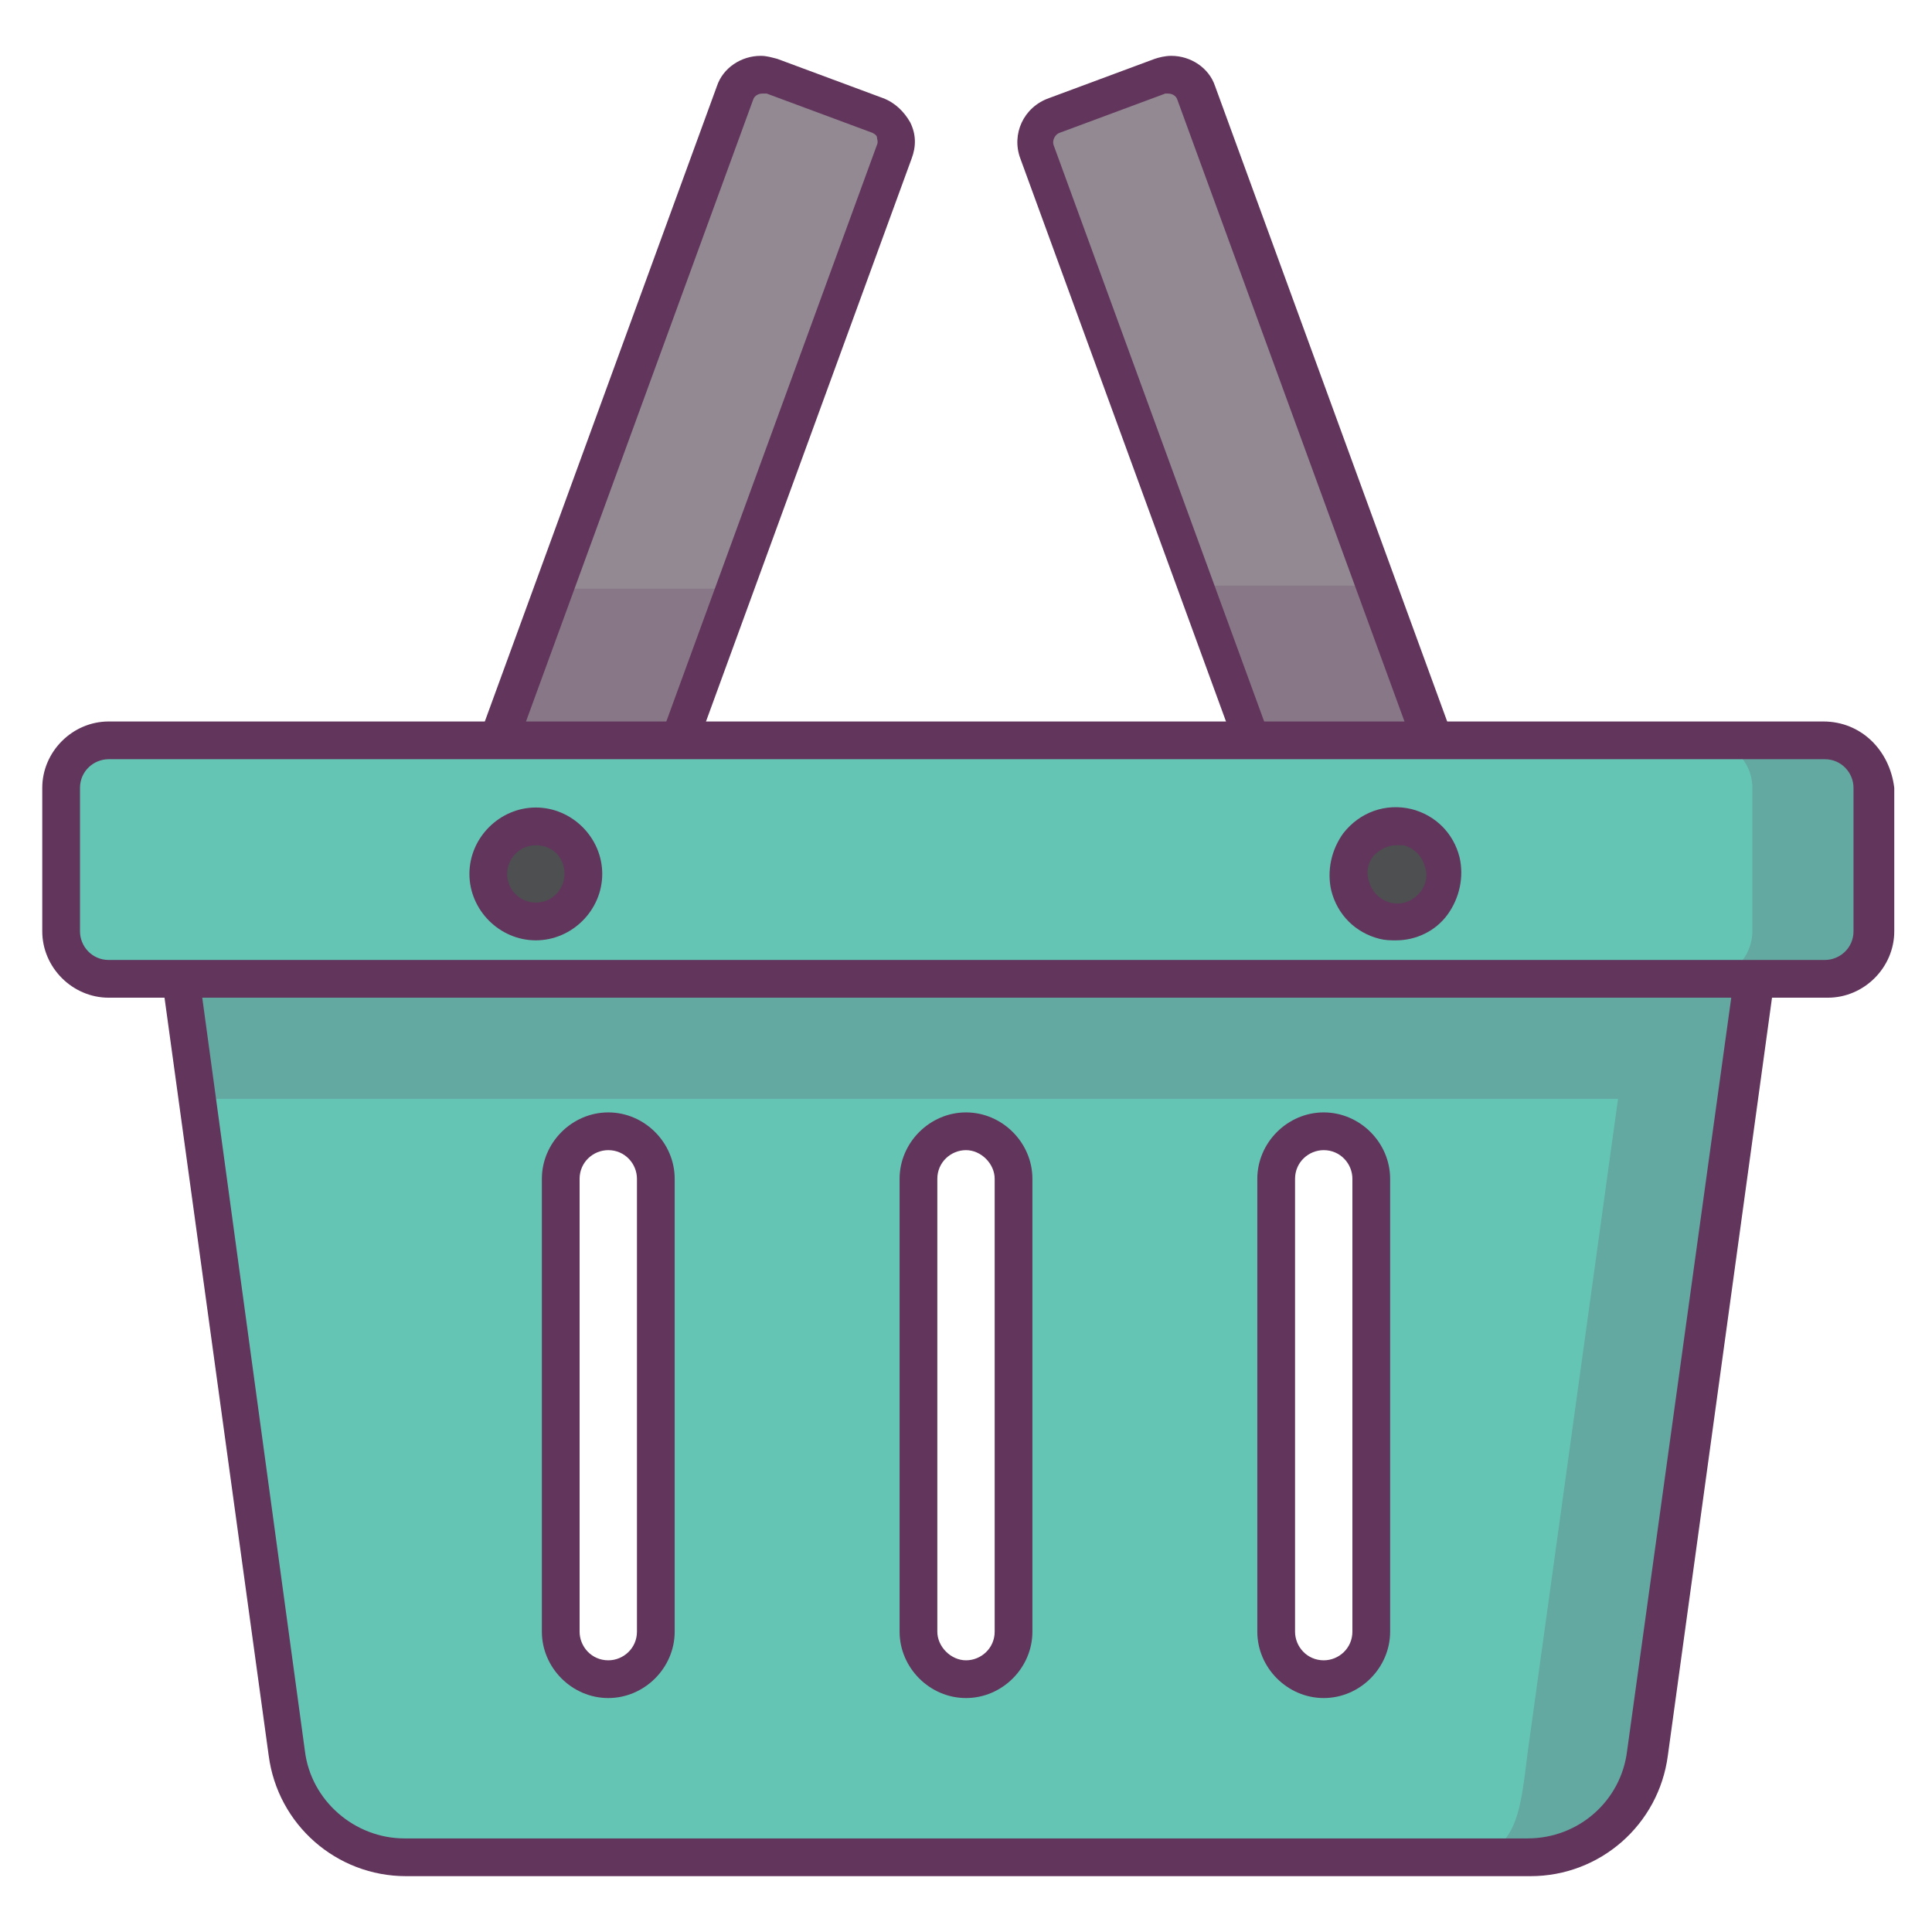
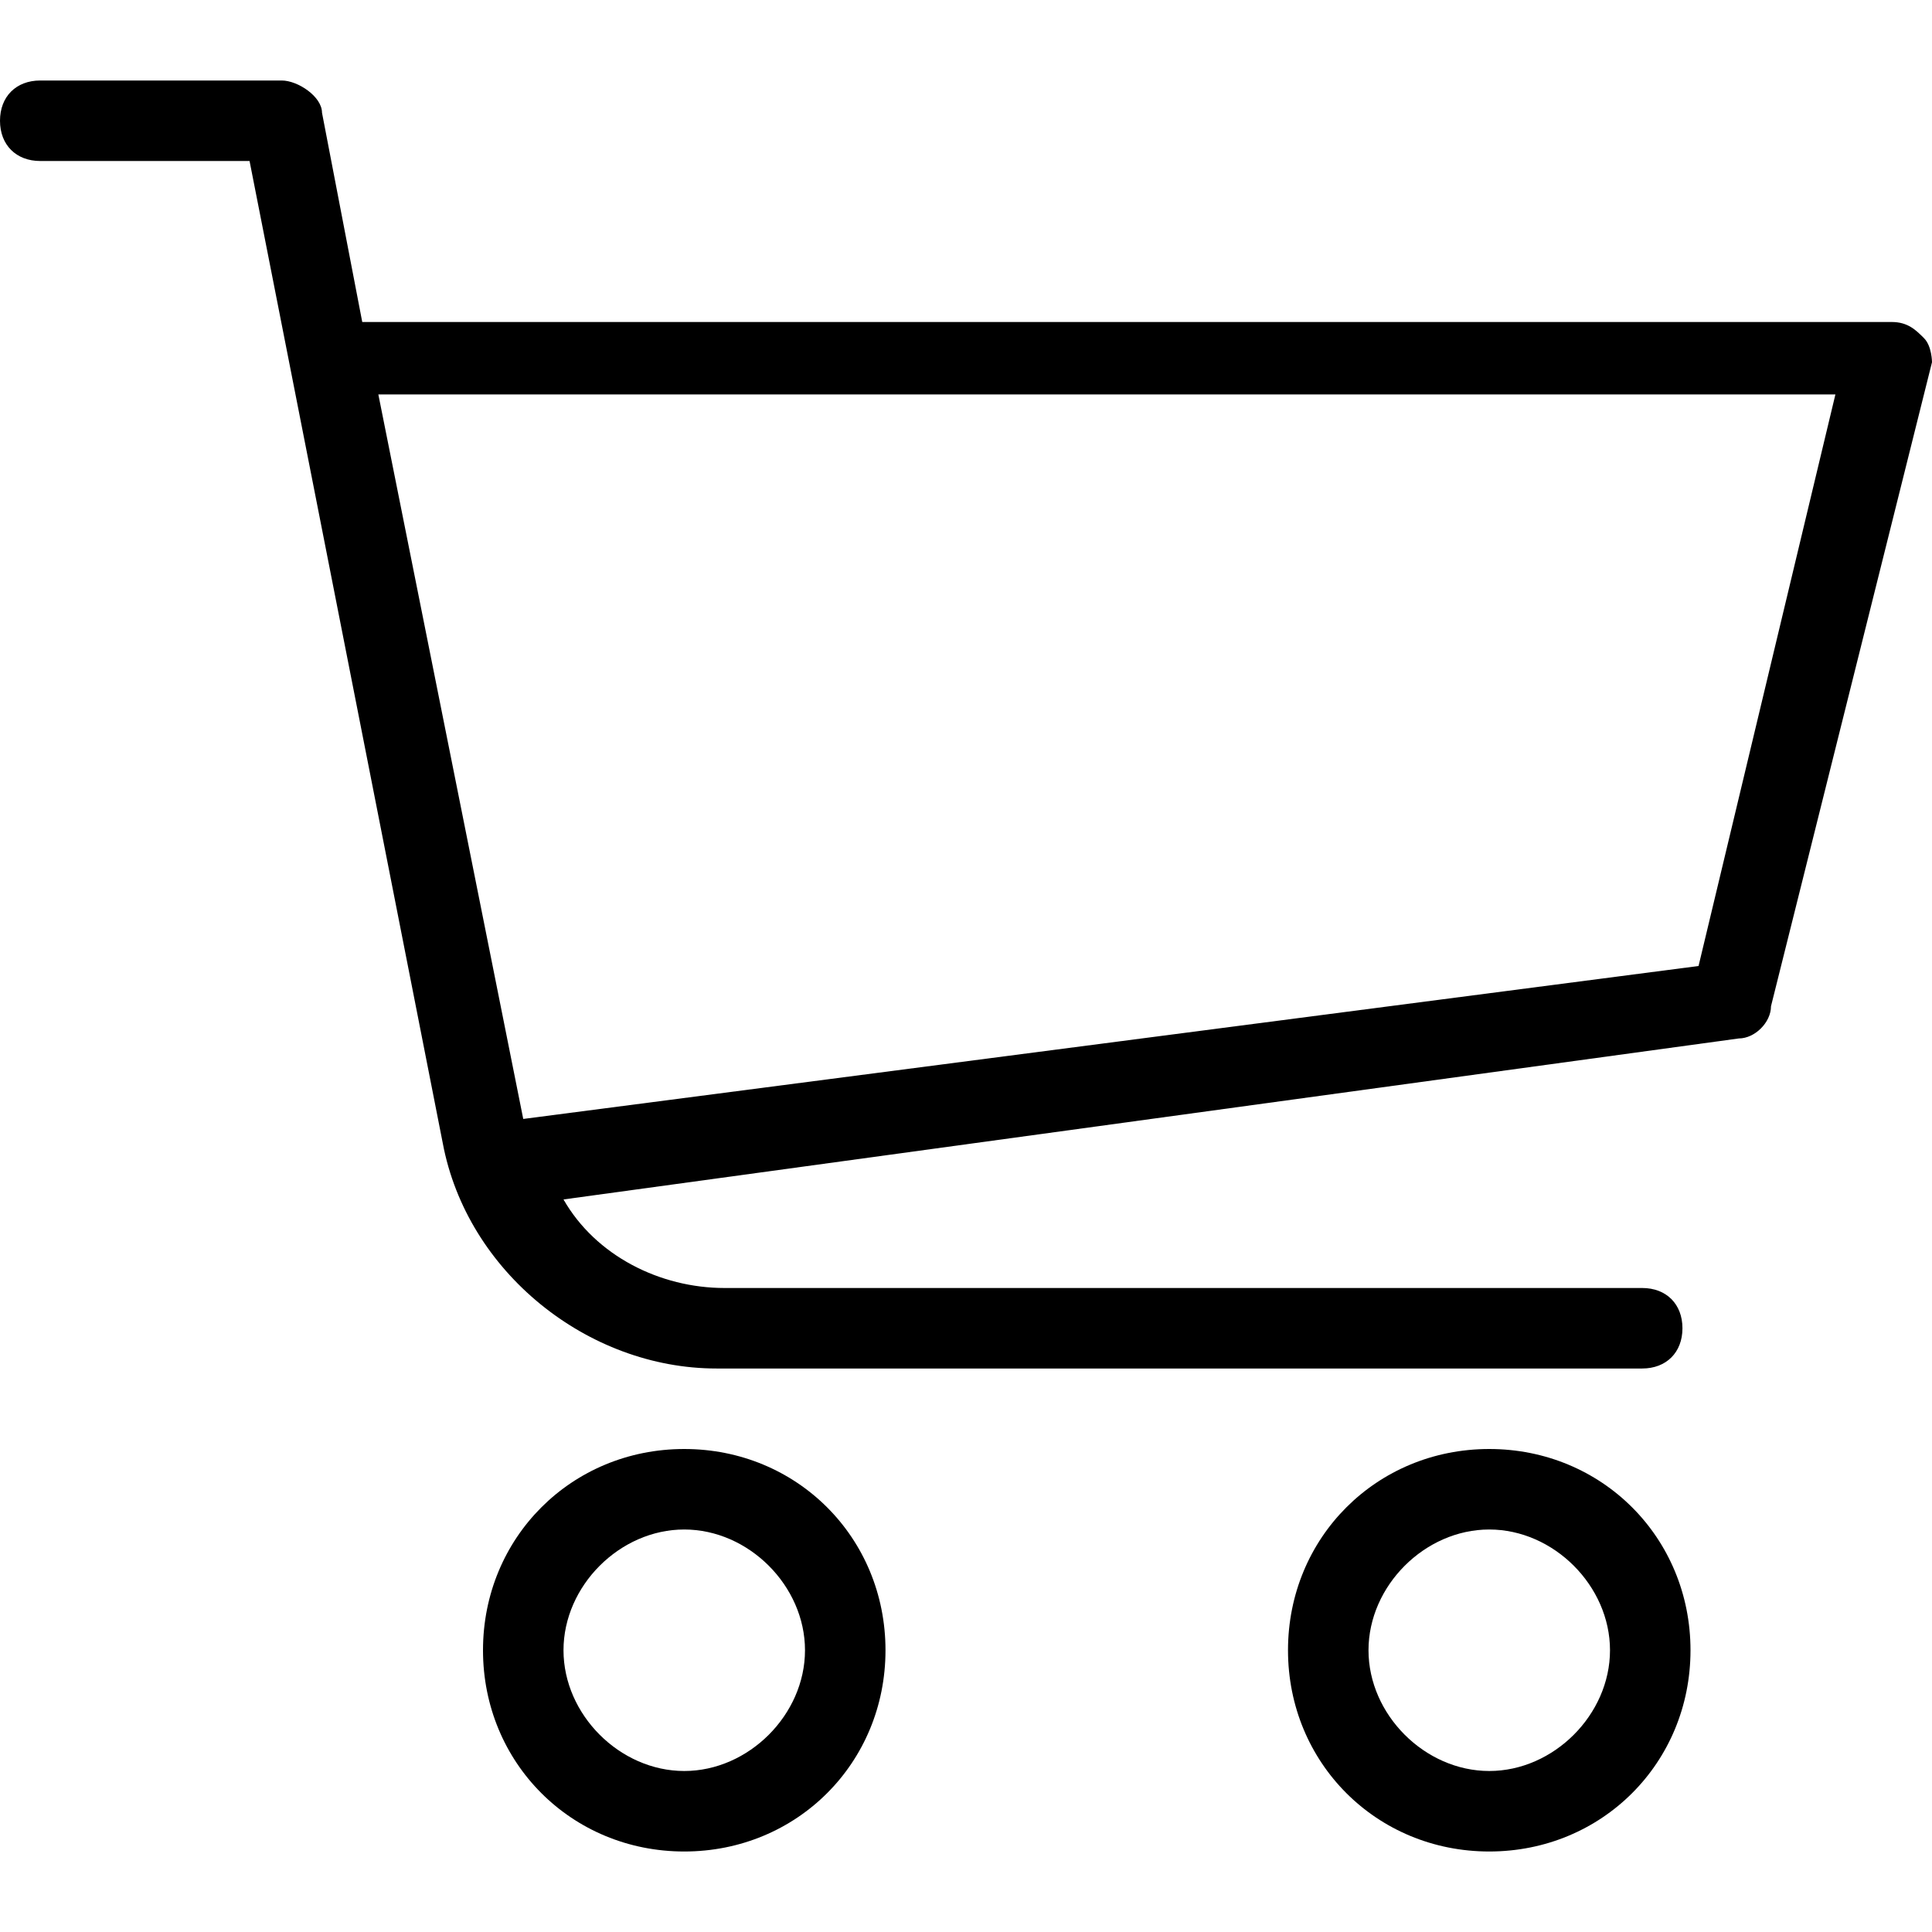
- <svg xmlns="http://www.w3.org/2000/svg" enable-background="new 0 0 128 128" id="Слой_1" version="1.1" viewBox="0 0 128 128" xml:space="preserve">
+ <svg xmlns="http://www.w3.org/2000/svg" version="1.1" id="Capa_1" x="0px" y="0px" viewBox="0 0 512 512" style="enable-background:new 0 0 512 512;" xml:space="preserve">
  <g>
    <g>
-       <g>
-         <path d="M39,60.1l-7-2.6c-1-0.4-1.5-1.4-1.1-2.4l17.9-49c0.4-1,1.4-1.5,2.4-1.1l7,2.6c1,0.4,1.5,1.4,1.1,2.4     L41.4,59C41,60,40,60.5,39,60.1z" fill="#938993" />
-       </g>
-       <path d="M32,57.6l7,2.6c1,0.4,2-0.1,2.4-1.1l7.3-20.1H36.8l-5.9,16.3C30.5,56.1,31,57.2,32,57.6z" fill="#593055" opacity="0.2" />
-       <g>
-         <path d="M39.6,61.5c-0.4,0-0.7-0.1-1.1-0.2l-7-2.6c-1.6-0.6-2.4-2.4-1.9-4l17.9-49c0.4-1.2,1.6-2,2.9-2     c0.4,0,0.7,0.1,1.1,0.2l7,2.6c0.8,0.3,1.4,0.9,1.8,1.6c0.4,0.8,0.4,1.6,0.1,2.4l-17.9,49C42.1,60.6,40.9,61.5,39.6,61.5z      M50.5,6.2c-0.2,0-0.5,0.1-0.6,0.4l-17.9,49c-0.1,0.3,0,0.7,0.4,0.8l7,2.6c0.3,0.1,0.7,0,0.8-0.4l17.9-49c0.1-0.2,0-0.4,0-0.5     s-0.1-0.2-0.3-0.3l-7-2.6C50.7,6.2,50.6,6.2,50.5,6.2z" fill="#62355C" />
-       </g>
-       <g>
-         <path d="M96,57.6l-7,2.6c-1,0.4-2-0.1-2.4-1.1L68.7,10c-0.4-1,0.1-2,1.1-2.4l7-2.6c1-0.4,2,0.1,2.4,1.1l17.9,49     C97.5,56.1,97,57.2,96,57.6z" fill="#938993" />
-       </g>
-       <path d="M89,60.1l7-2.6c1-0.4,1.5-1.4,1.1-2.4l-6-16.3H79.3L86.6,59C87,60,88,60.5,89,60.1z" fill="#593055" opacity="0.2" />
-       <g>
-         <path d="M88.4,61.5c-1.3,0-2.5-0.8-2.9-2l-17.9-49c-0.6-1.6,0.2-3.4,1.9-4l7-2.6c0.3-0.1,0.7-0.2,1.1-0.2     c1.3,0,2.5,0.8,2.9,2l17.9,49c0.6,1.6-0.2,3.4-1.9,4l-7,2.6C89.1,61.4,88.7,61.5,88.4,61.5z M77.4,6.2c-0.1,0-0.1,0-0.2,0l-7,2.6     c-0.3,0.1-0.5,0.5-0.4,0.8l17.9,49c0.1,0.4,0.5,0.5,0.8,0.4l7-2.6c0.3-0.1,0.5-0.5,0.4-0.8L78,6.6C77.9,6.3,77.6,6.2,77.4,6.2z" fill="#62355C" />
-       </g>
-       <g>
-         <path d="M120.8,49H7.2C5.4,49,4,50.4,4,52.2v9.5c0,1.7,1.4,3.2,3.2,3.2h4.8l7,51.3c0.5,4,3.9,6.9,7.8,6.9h74.5     c4,0,7.3-3,7.8-6.9l7-51.3h4.8c1.7,0,3.2-1.4,3.2-3.2v-9.5C124,50.4,122.6,49,120.8,49z M43.5,108.1c0,1.7-1.4,3.2-3.2,3.2     c-1.7,0-3.2-1.4-3.2-3.2v-30c0-1.7,1.4-3.2,3.2-3.2c1.7,0,3.2,1.4,3.2,3.2V108.1z M67.2,108.1c0,1.7-1.4,3.2-3.2,3.2     c-1.7,0-3.2-1.4-3.2-3.2v-30c0-1.7,1.4-3.2,3.2-3.2c1.7,0,3.2,1.4,3.2,3.2V108.1z M90.8,108.1c0,1.7-1.4,3.2-3.2,3.2     s-3.2-1.4-3.2-3.2v-30c0-1.7,1.4-3.2,3.2-3.2s3.2,1.4,3.2,3.2V108.1z" fill="#65C5B4" />
-       </g>
-       <path d="M120.8,49h-7.9c1.7,0,3.2,1.4,3.2,3.2v9.5c0,1.7-1.4,3.2-3.2,3.2h-1.8h-2.9H11.9l1.1,7.9    h94.2l-6,43.4c-0.5,4-0.7,6.9-4.7,6.9h4.7c4,0,7.3-3,7.8-6.9l7-51.3h4.8c1.7,0,3.2-1.4,3.2-3.2v-9.5C124,50.4,122.6,49,120.8,49z" fill="#593055" opacity="0.2" />
-       <g>
-         <circle cx="35.5" cy="57.9" fill="#4D4F51" r="3.2" />
-       </g>
-       <g>
-         <path d="M95.5,57.1c0.6,2.4-1.5,4.4-3.8,3.8c-1.1-0.3-2-1.2-2.3-2.3c-0.6-2.4,1.5-4.4,3.8-3.8     C94.4,55.1,95.3,56,95.5,57.1z" fill="#4D4F51" />
-       </g>
-       <g>
-         <path d="M35.5,62.3c-2.4,0-4.4-2-4.4-4.4s2-4.4,4.4-4.4s4.4,2,4.4,4.4S37.9,62.3,35.5,62.3z M35.5,56     c-1.1,0-1.9,0.9-1.9,1.9c0,1.1,0.9,1.9,1.9,1.9c1.1,0,1.9-0.9,1.9-1.9C37.4,56.8,36.6,56,35.5,56z" fill="#62355C" />
-       </g>
-       <g>
-         <path d="M92.5,62.3c-0.4,0-0.7,0-1.1-0.1c-1.6-0.4-2.8-1.6-3.2-3.2c-0.3-1.3,0-2.7,0.8-3.8c1.1-1.4,2.8-2,4.5-1.6     c1.6,0.4,2.8,1.6,3.2,3.2c0.3,1.3,0,2.7-0.8,3.8C95.1,61.7,93.8,62.3,92.5,62.3z M92.5,56c-0.6,0-1.1,0.3-1.5,0.7     c-0.4,0.5-0.5,1.1-0.3,1.7c0.2,0.7,0.7,1.2,1.4,1.4c0.8,0.2,1.5-0.1,2-0.7c0.4-0.5,0.5-1.1,0.3-1.7c-0.2-0.7-0.7-1.2-1.4-1.4     C92.8,56,92.6,56,92.5,56z" fill="#62355C" />
-       </g>
-     </g>
-     <g>
-       <path d="M87.7,112.5c2.4,0,4.4-2,4.4-4.4v-30c0-2.4-2-4.4-4.4-4.4s-4.4,2-4.4,4.4v30    C83.3,110.5,85.3,112.5,87.7,112.5z M85.8,78.1c0-1.1,0.9-1.9,1.9-1.9c1.1,0,1.9,0.9,1.9,1.9v30c0,1.1-0.9,1.9-1.9,1.9    c-1.1,0-1.9-0.9-1.9-1.9V78.1z" fill="#62355C" />
-       <path d="M64,112.5c2.4,0,4.4-2,4.4-4.4v-30c0-2.4-2-4.4-4.4-4.4s-4.4,2-4.4,4.4v30C59.6,110.5,61.6,112.5,64,112.5    z M62.1,78.1c0-1.1,0.9-1.9,1.9-1.9s1.9,0.9,1.9,1.9v30c0,1.1-0.9,1.9-1.9,1.9s-1.9-0.9-1.9-1.9V78.1z" fill="#62355C" />
-       <path d="M40.3,112.5c2.4,0,4.4-2,4.4-4.4v-30c0-2.4-2-4.4-4.4-4.4s-4.4,2-4.4,4.4v30    C35.9,110.5,37.9,112.5,40.3,112.5z M38.4,78.1c0-1.1,0.9-1.9,1.9-1.9c1.1,0,1.9,0.9,1.9,1.9v30c0,1.1-0.9,1.9-1.9,1.9    c-1.1,0-1.9-0.9-1.9-1.9V78.1z" fill="#62355C" />
-       <path d="M120.8,47.8H7.2c-2.4,0-4.4,2-4.4,4.4v9.5c0,2.4,2,4.4,4.4,4.4h3.4h0.3l6.9,50.2c0.6,4.6,4.5,8,9.1,8h74.5    c4.6,0,8.5-3.4,9.1-8l6.9-50.2h0.3h3.4c2.4,0,4.4-2,4.4-4.4v-9.5C125.2,49.7,123.3,47.8,120.8,47.8z M107.8,116    c-0.4,3.3-3.2,5.8-6.6,5.8H26.8c-3.3,0-6.2-2.5-6.6-5.8l-6.8-49.9h101.3L107.8,116z M122.8,61.7c0,1.1-0.9,1.9-1.9,1.9h-3.4h-1.4    H11.9h-1.4H7.2c-1.1,0-1.9-0.9-1.9-1.9v-9.5c0-1.1,0.9-1.9,1.9-1.9h113.7c1.1,0,1.9,0.9,1.9,1.9V61.7z" fill="#62355C" />
+       <path d="M509.867,89.6c-2.133-2.133-4.267-4.267-8.533-4.267H96L85.333,29.867c0-4.267-6.4-8.533-10.667-8.533h-64    C4.267,21.333,0,25.6,0,32c0,6.4,4.267,10.667,10.667,10.667h55.467l51.2,260.267c6.4,34.133,38.4,59.733,72.533,59.733H435.2    c6.4,0,10.667-4.267,10.667-10.667c0-6.4-4.267-10.667-10.667-10.667H192c-17.067,0-34.133-8.533-42.667-23.467L460.8,275.2    c4.267,0,8.533-4.267,8.533-8.533L512,96C512,96,512,91.733,509.867,89.6z M450.133,256l-311.467,40.533l-38.4-192H486.4    L450.133,256z" />
    </g>
  </g>
+   <g>
+     <g>
+       <path d="M181.333,384C151.467,384,128,407.467,128,437.333c0,29.867,23.467,53.333,53.333,53.333    c29.867,0,53.333-23.467,53.333-53.333C234.667,407.467,211.2,384,181.333,384z M181.333,469.333c-17.067,0-32-14.934-32-32    s14.933-32,32-32c17.067,0,32,14.934,32,32S198.4,469.333,181.333,469.333z" />
+     </g>
+   </g>
+   <g>
+     <g>
+       <path d="M394.667,384c-29.867,0-53.333,23.467-53.333,53.333c0,29.867,23.467,53.333,53.333,53.333    c29.867,0,53.333-23.467,53.333-53.333C448,407.467,424.533,384,394.667,384z M394.667,469.333c-17.067,0-32-14.934-32-32    s14.933-32,32-32c17.067,0,32,14.934,32,32S411.733,469.333,394.667,469.333z" />
+     </g>
+   </g>
+   <g>
+ </g>
+   <g>
+ </g>
+   <g>
+ </g>
+   <g>
+ </g>
+   <g>
+ </g>
+   <g>
+ </g>
+   <g>
+ </g>
+   <g>
+ </g>
+   <g>
+ </g>
+   <g>
+ </g>
+   <g>
+ </g>
+   <g>
+ </g>
+   <g>
+ </g>
+   <g>
+ </g>
+   <g>
+ </g>
</svg>
